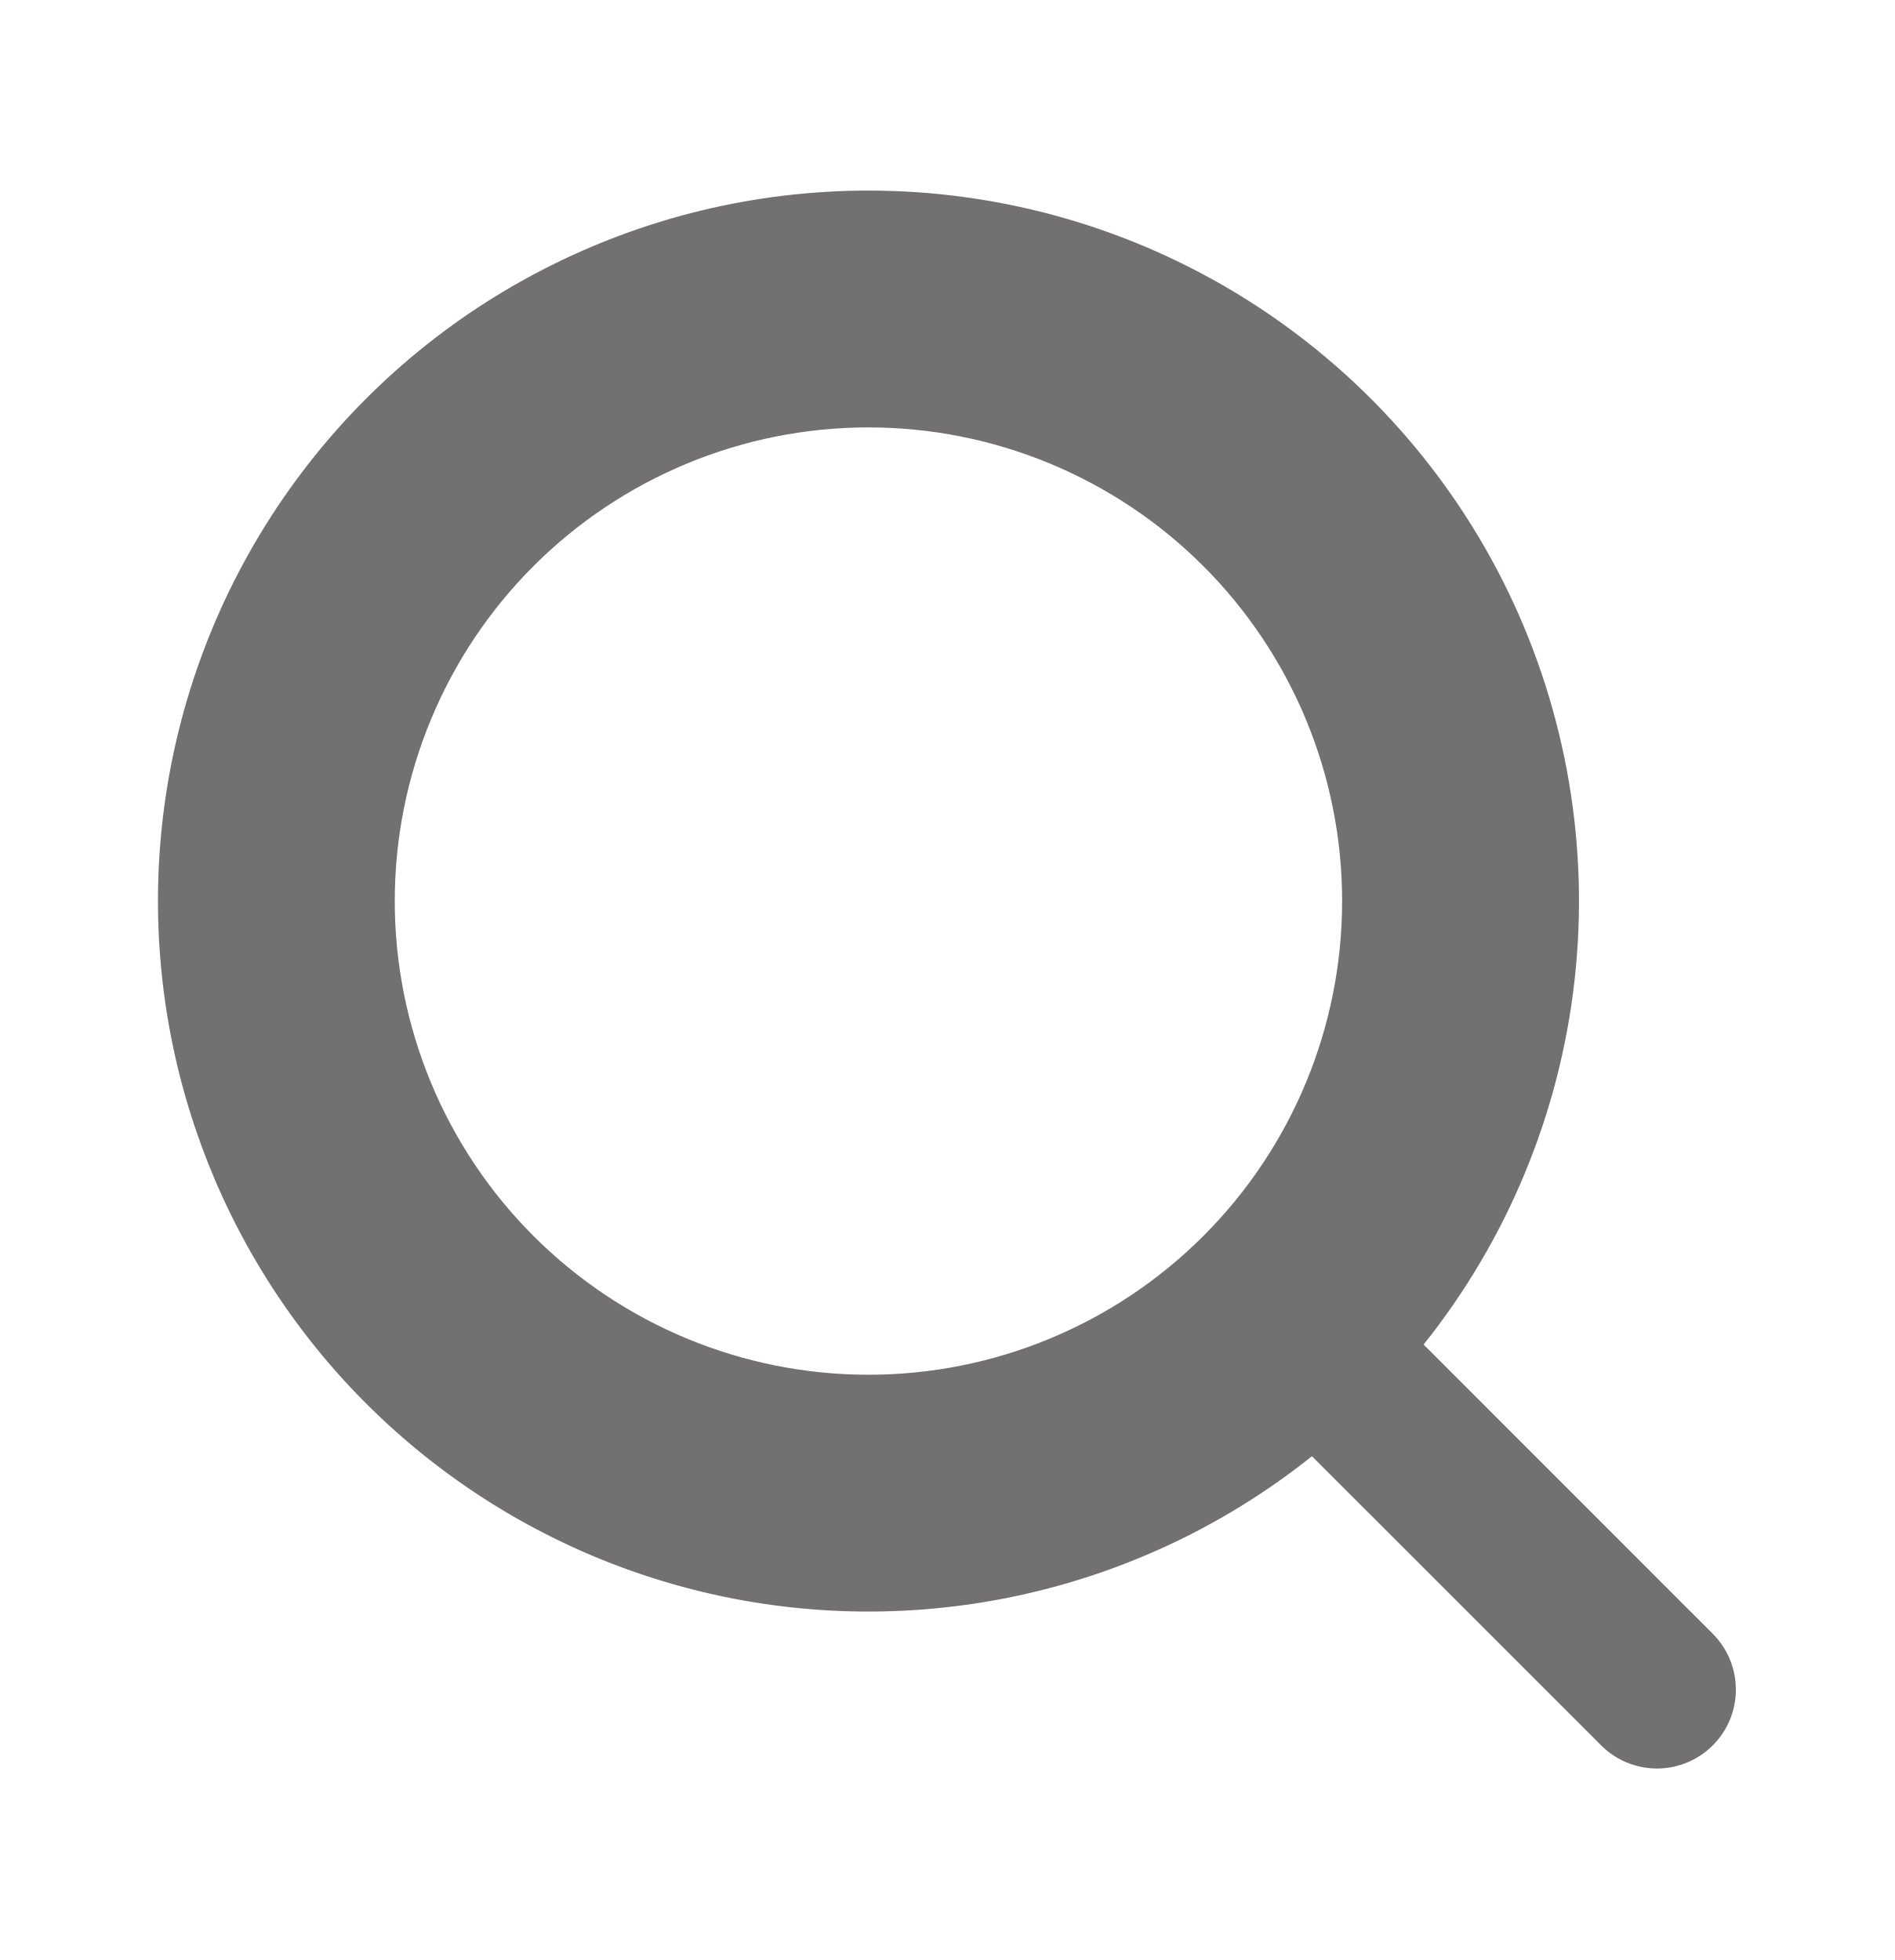
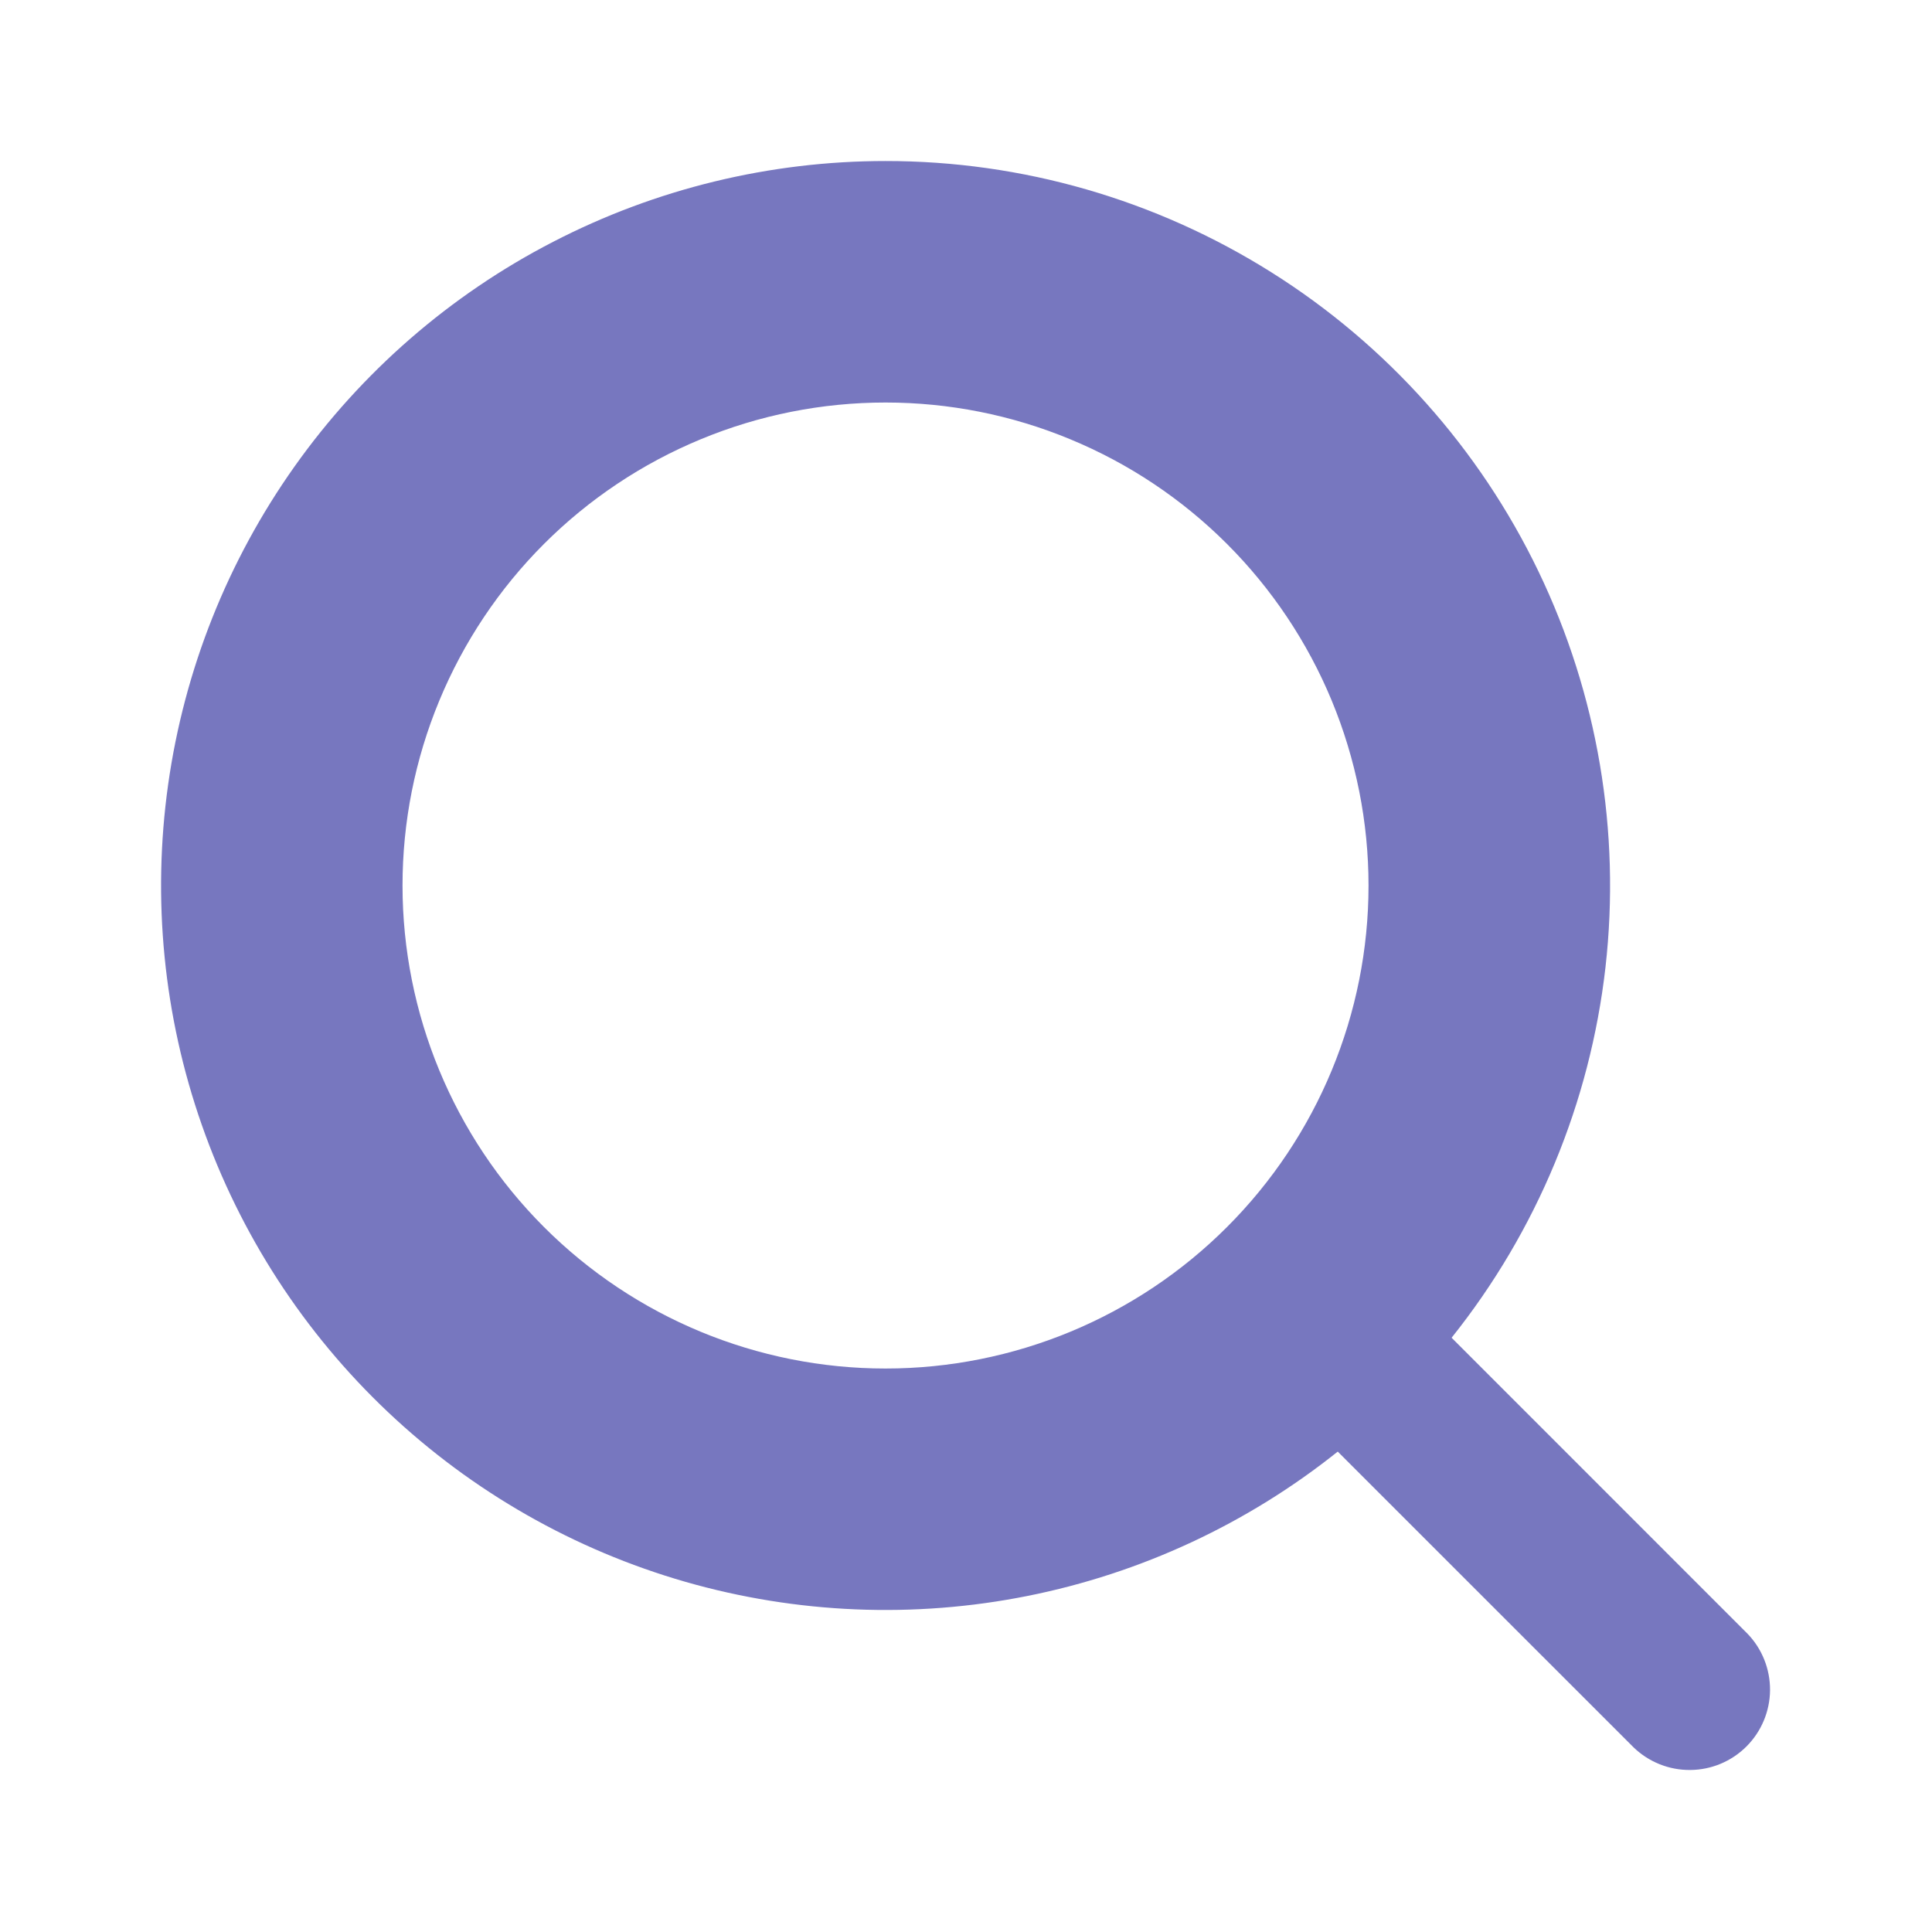
- <svg xmlns="http://www.w3.org/2000/svg" width="29" height="30" viewBox="0 0 29 30" fill="none">
-   <path fill-rule="evenodd" clip-rule="evenodd" d="M13.292 2.917C11.555 2.917 9.843 3.333 8.3 4.131C6.756 4.928 5.427 6.084 4.422 7.501C3.417 8.918 2.766 10.555 2.524 12.275C2.282 13.996 2.455 15.749 3.03 17.388C3.604 19.028 4.563 20.506 5.826 21.698C7.089 22.891 8.619 23.764 10.289 24.244C11.958 24.724 13.719 24.796 15.422 24.456C17.126 24.116 18.723 23.373 20.08 22.289L24.521 26.729C24.749 26.95 25.054 27.071 25.371 27.069C25.688 27.066 25.991 26.939 26.215 26.715C26.439 26.491 26.566 26.188 26.568 25.871C26.571 25.554 26.449 25.249 26.229 25.021L21.789 20.58C23.067 18.98 23.868 17.052 24.098 15.017C24.329 12.982 23.98 10.923 23.093 9.077C22.205 7.232 20.814 5.675 19.08 4.585C17.346 3.495 15.34 2.917 13.292 2.917ZM6.042 13.792C6.042 12.84 6.229 11.897 6.594 11.017C6.958 10.138 7.492 9.338 8.165 8.665C8.838 7.992 9.638 7.458 10.517 7.094C11.397 6.729 12.34 6.542 13.292 6.542C14.244 6.542 15.187 6.729 16.066 7.094C16.946 7.458 17.745 7.992 18.418 8.665C19.091 9.338 19.625 10.138 19.99 11.017C20.354 11.897 20.542 12.84 20.542 13.792C20.542 15.715 19.778 17.559 18.418 18.918C17.059 20.278 15.214 21.042 13.292 21.042C11.369 21.042 9.525 20.278 8.165 18.918C6.806 17.559 6.042 15.715 6.042 13.792Z" fill="#727070" />
+ <svg xmlns="http://www.w3.org/2000/svg" width="29" height="29" viewBox="0 0 29 29" fill="none">
+   <path fill-rule="evenodd" clip-rule="evenodd" d="M13.292 2.417C11.555 2.417 9.843 2.833 8.3 3.631C6.756 4.428 5.427 5.584 4.422 7.001C3.417 8.418 2.766 10.055 2.524 11.775C2.282 13.496 2.455 15.249 3.03 16.888C3.604 18.527 4.563 20.005 5.826 21.198C7.089 22.391 8.619 23.264 10.289 23.744C11.959 24.223 13.719 24.296 15.422 23.956C17.126 23.616 18.723 22.873 20.08 21.789L24.521 26.229C24.749 26.449 25.054 26.571 25.371 26.568C25.688 26.566 25.991 26.439 26.215 26.215C26.439 25.991 26.566 25.688 26.569 25.371C26.571 25.054 26.45 24.749 26.229 24.521L21.789 20.08C23.067 18.48 23.868 16.552 24.099 14.517C24.329 12.482 23.981 10.423 23.093 8.577C22.205 6.732 20.814 5.174 19.08 4.085C17.346 2.995 15.34 2.416 13.292 2.417ZM6.042 13.292C6.042 12.34 6.229 11.397 6.594 10.517C6.958 9.638 7.492 8.838 8.165 8.165C8.838 7.492 9.638 6.958 10.517 6.594C11.397 6.229 12.34 6.042 13.292 6.042C14.244 6.042 15.187 6.229 16.066 6.594C16.946 6.958 17.745 7.492 18.418 8.165C19.091 8.838 19.626 9.638 19.99 10.517C20.354 11.397 20.542 12.34 20.542 13.292C20.542 15.214 19.778 17.059 18.418 18.418C17.059 19.778 15.215 20.542 13.292 20.542C11.369 20.542 9.525 19.778 8.165 18.418C6.806 17.059 6.042 15.214 6.042 13.292Z" fill="#7777BF" />
</svg>
